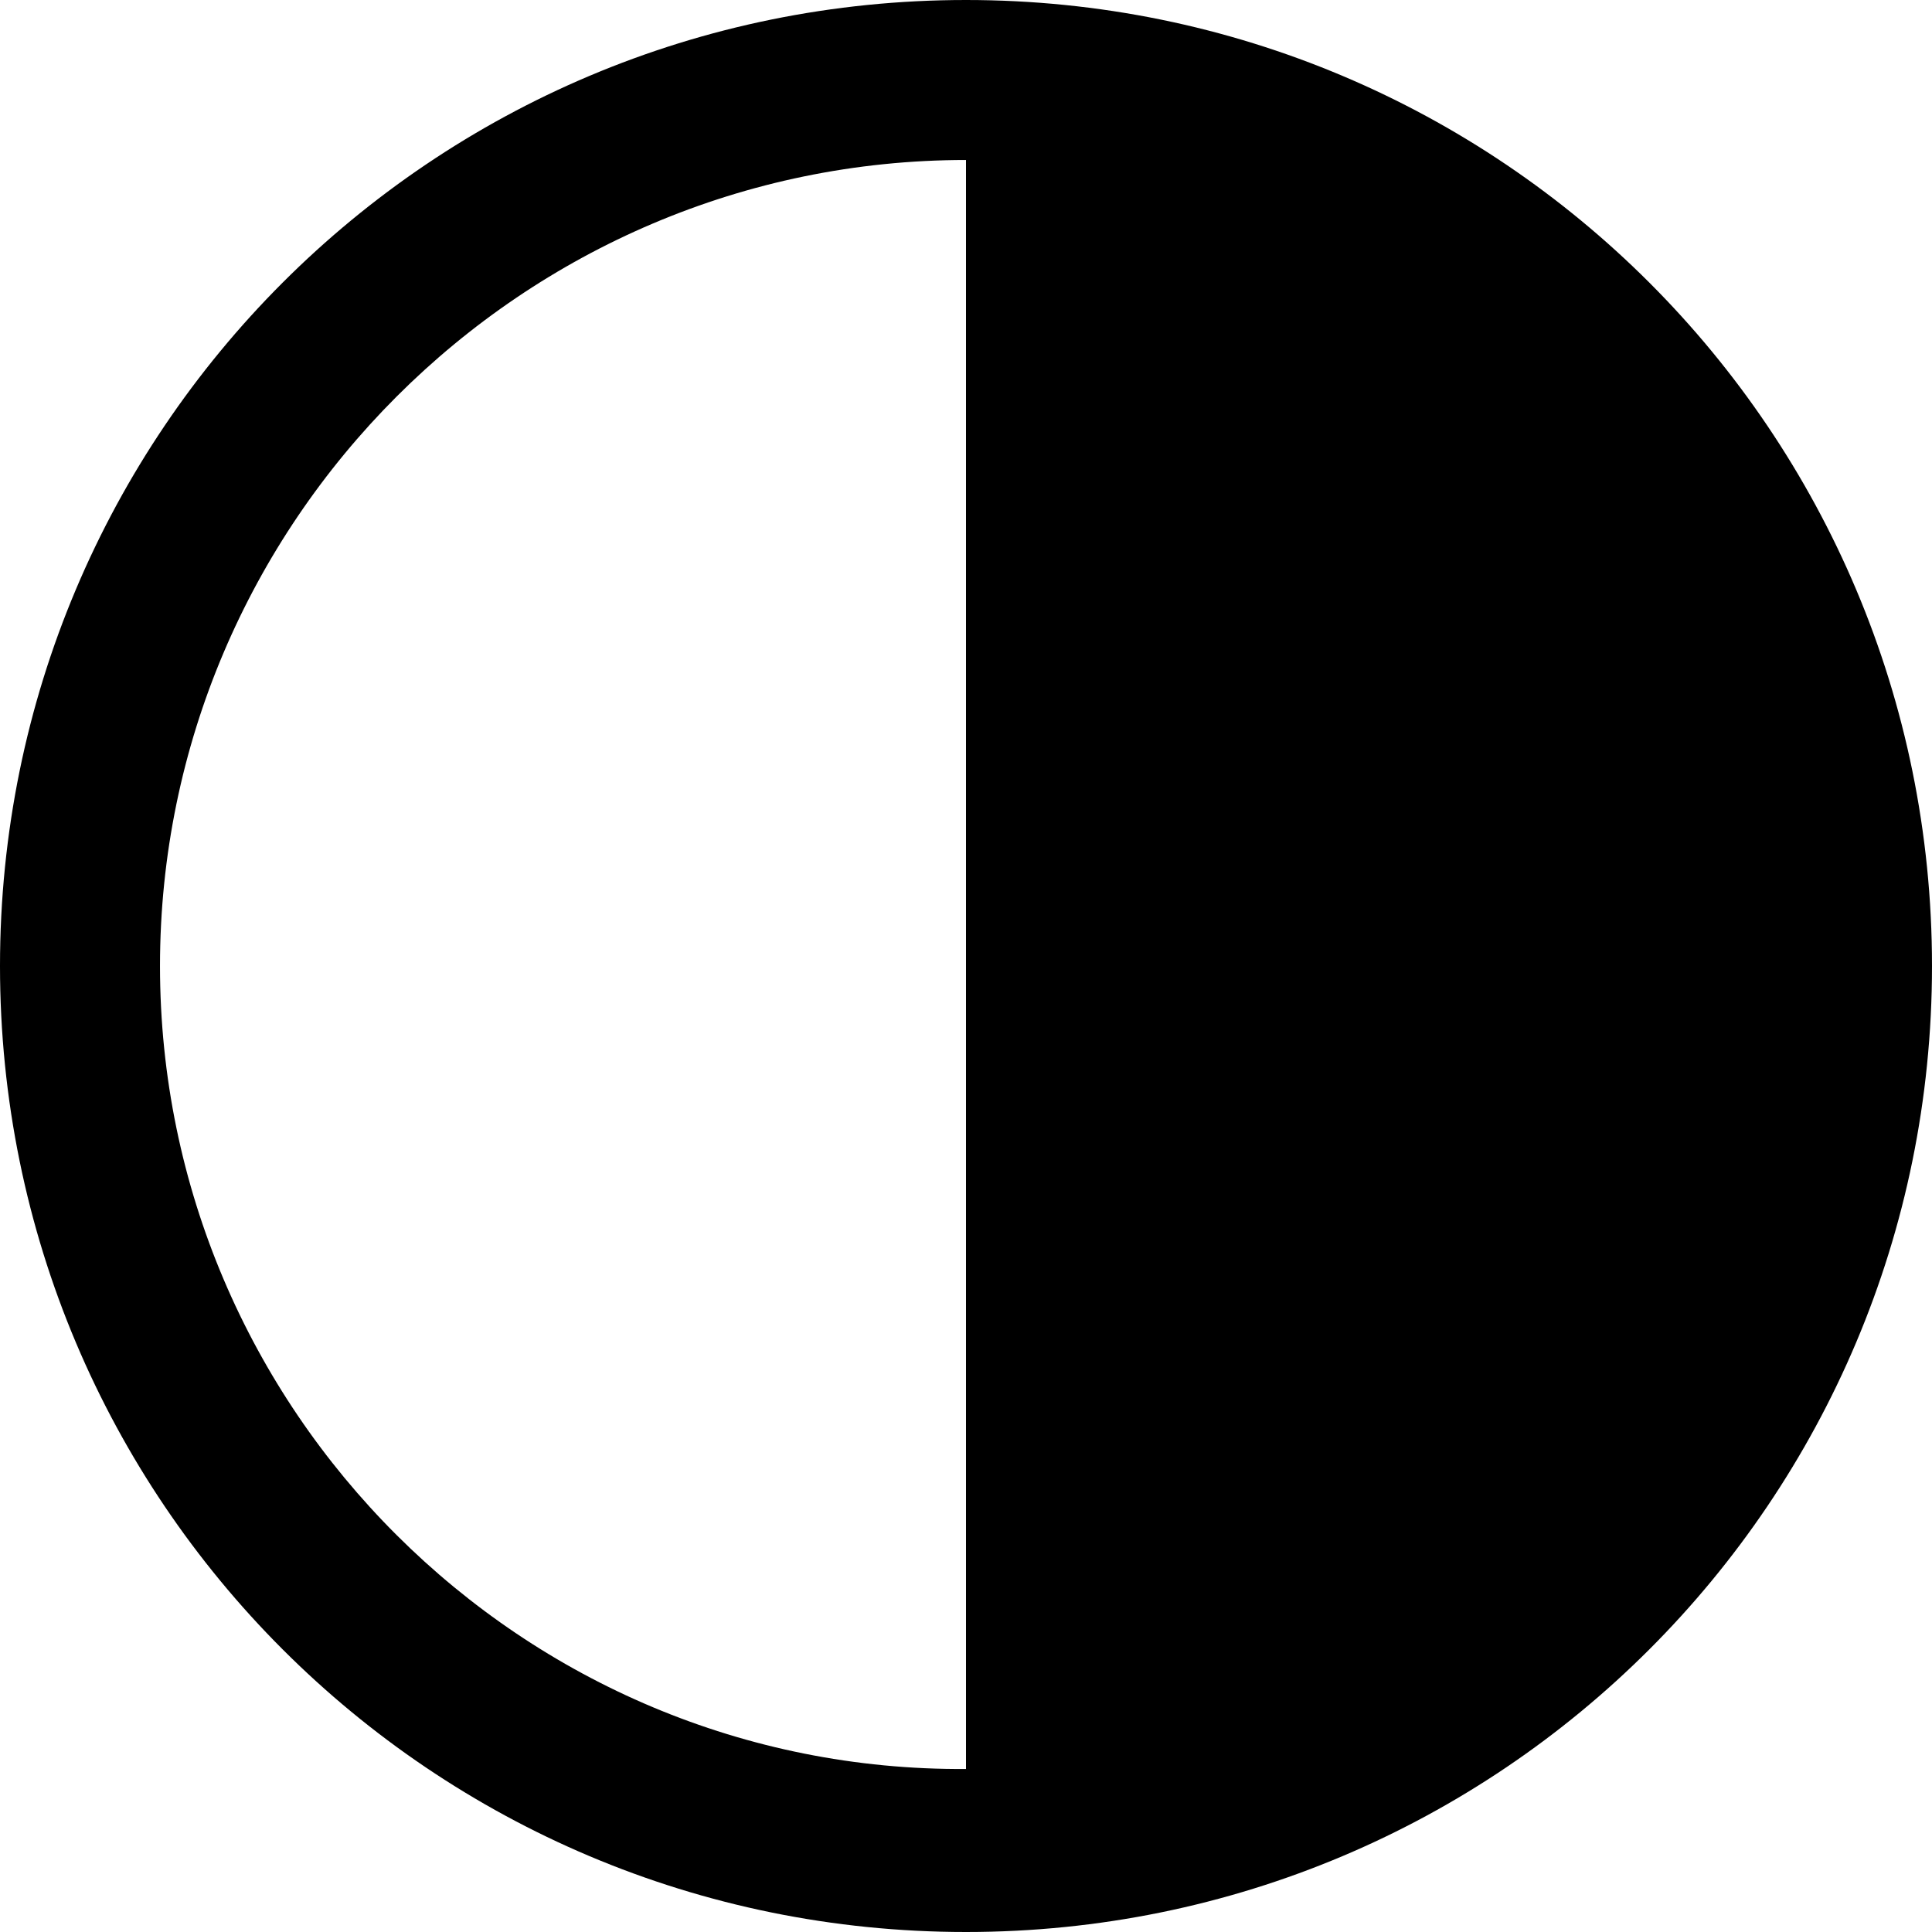
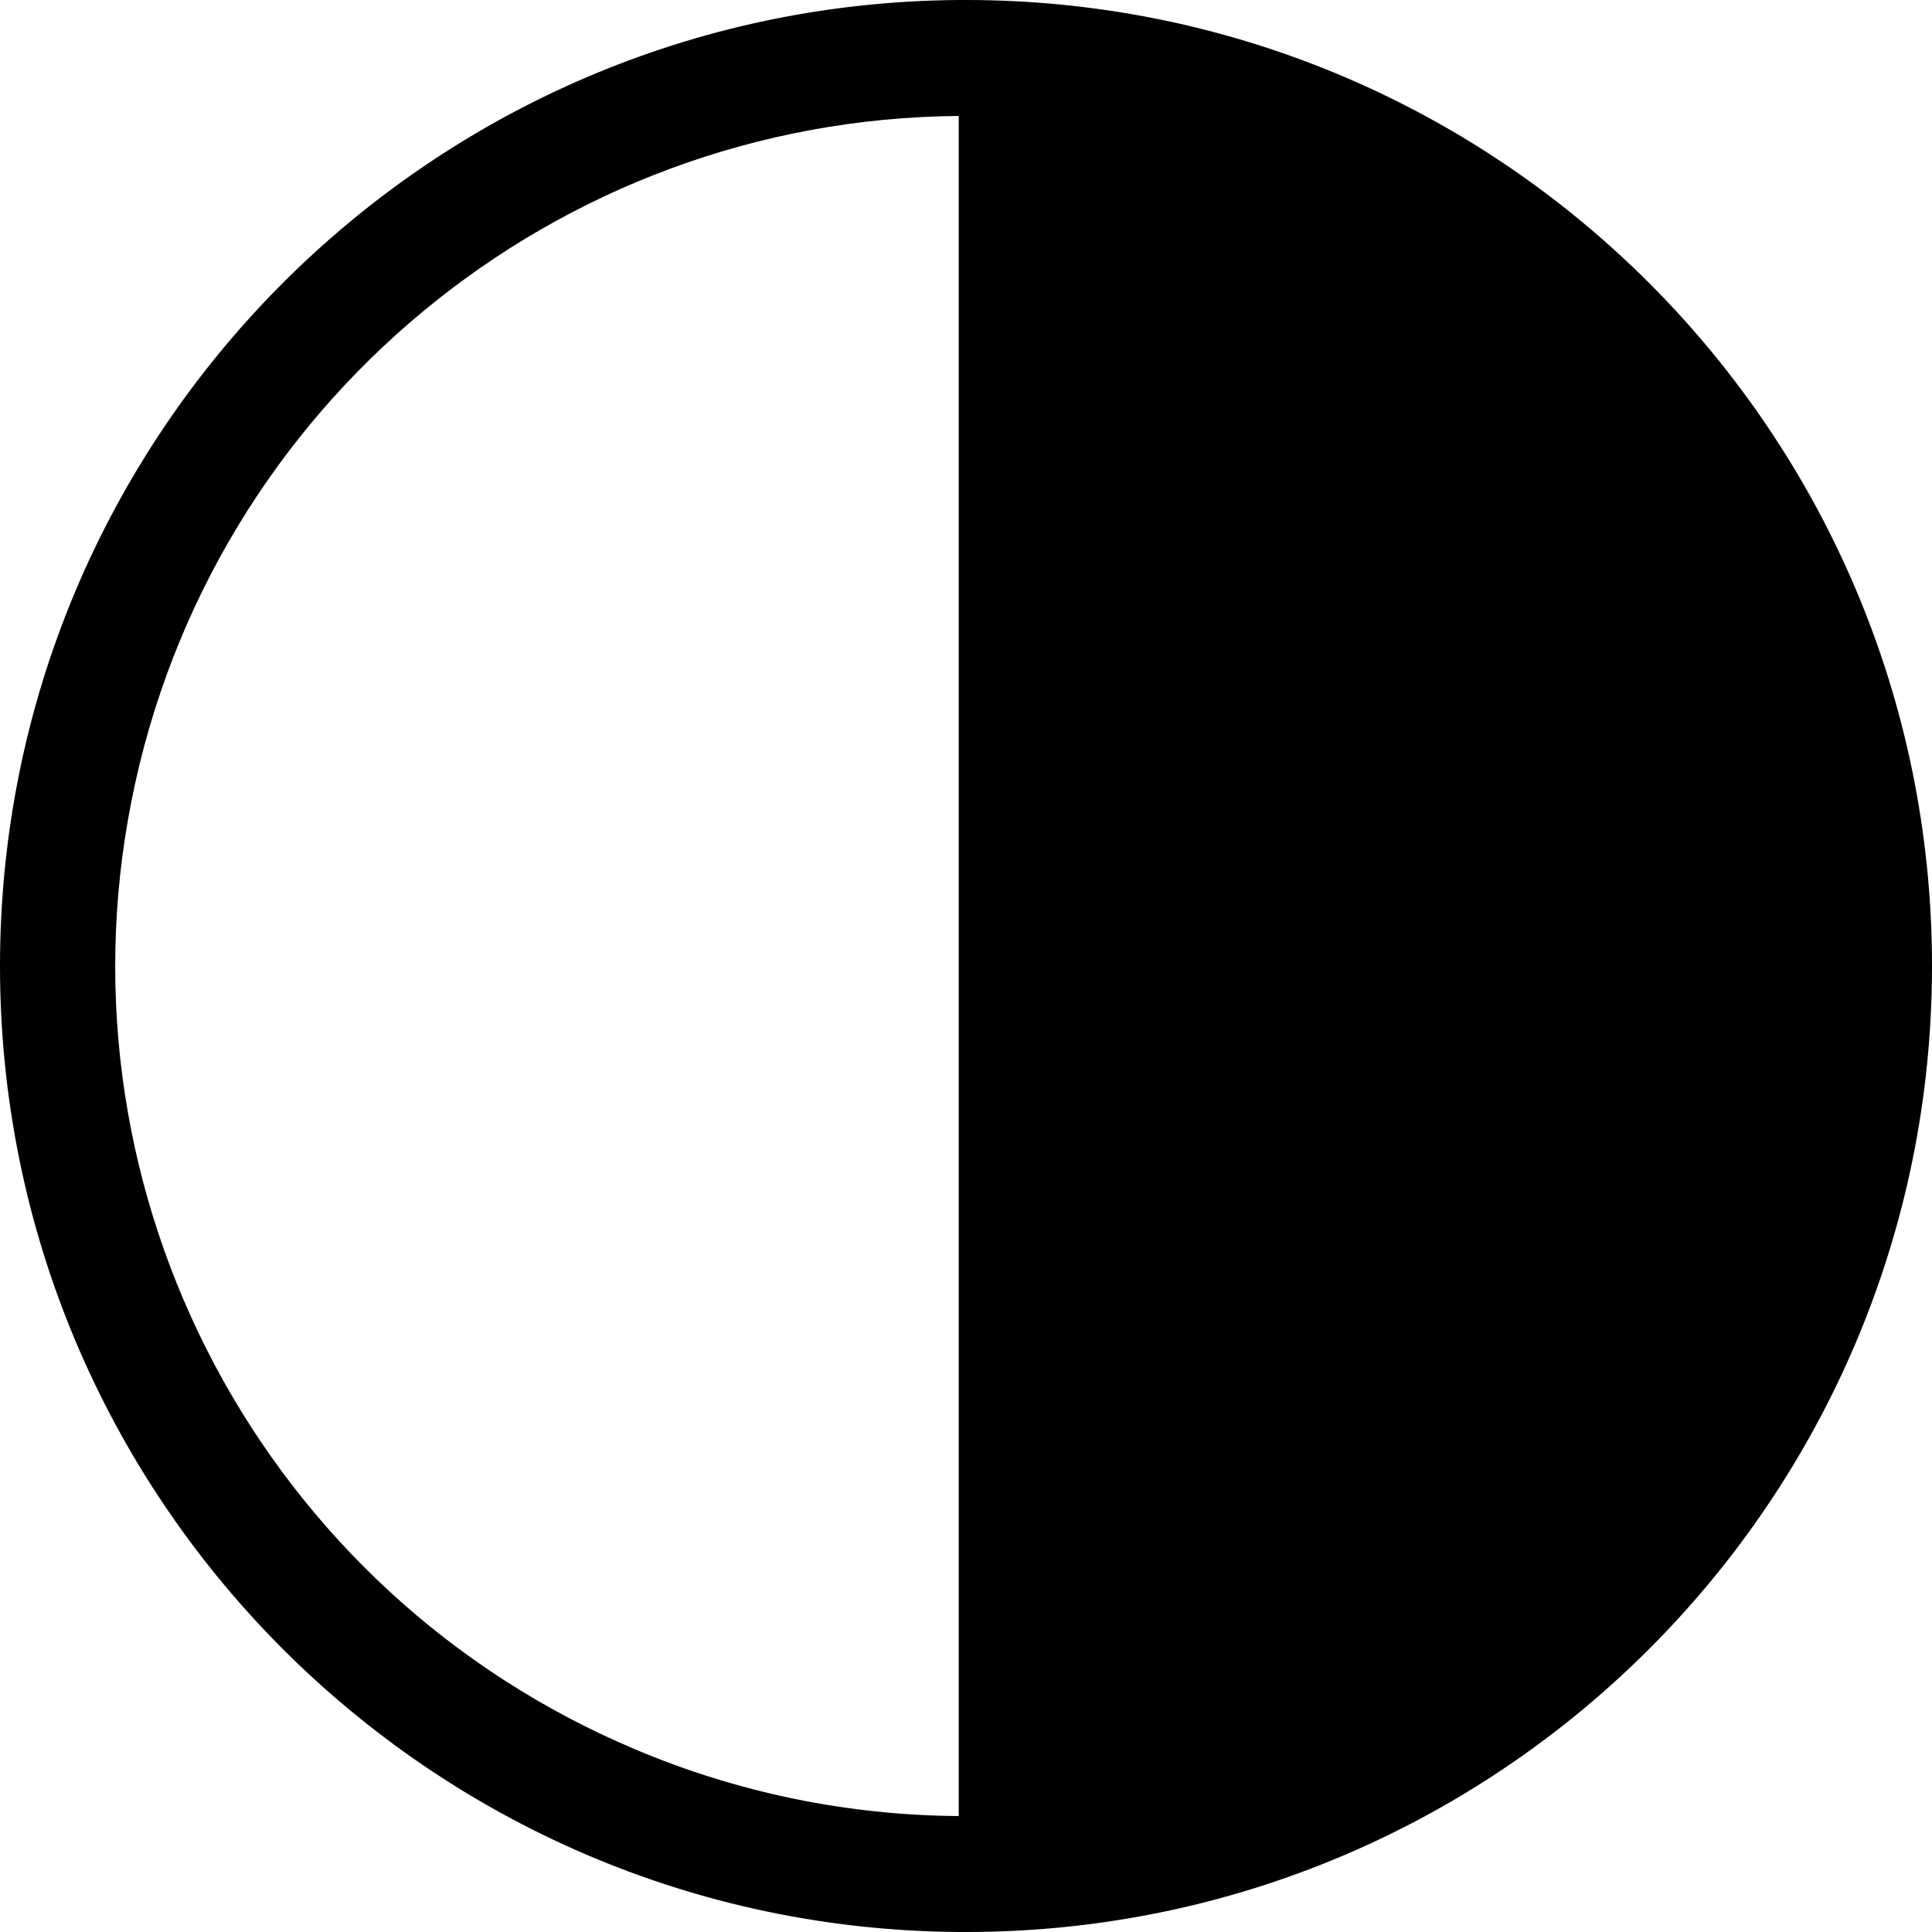
- <svg xmlns="http://www.w3.org/2000/svg" version="1.1" id="Layer_1" x="0px" y="0px" viewBox="0 0 64 64" style="enable-background:new 0 0 64 64;" xml:space="preserve">
-   <style type="text/css">
- 	.st0{fill:none;}
- </style>
-   <g id="side_scroll_2_">
-     <path d="M32,0C14.3,0,0,14.3,0,32s14.3,32,32,32s32-14.3,32-32S49.7,0,32,0z M5.3,32c0-14.7,12-26.7,26.7-26.7v53.3   C17.3,58.7,5.3,46.7,5.3,32z" />
-   </g>
+ <svg xmlns="http://www.w3.org/2000/svg" id="Layer_1" data-name="Layer 1" viewBox="0 0 512 512">
+   <path d="M256,0h-1.93C113.58,1,0,115.25,0,256S113.58,511,254.07,512H256c141.39,0,256-114.62,256-256S397.39,0,256,0ZM168.32,463.59A225.28,225.28,0,0,1,254.07,30.73V481.27A223.56,223.56,0,0,1,168.32,463.59Z" />
</svg>
